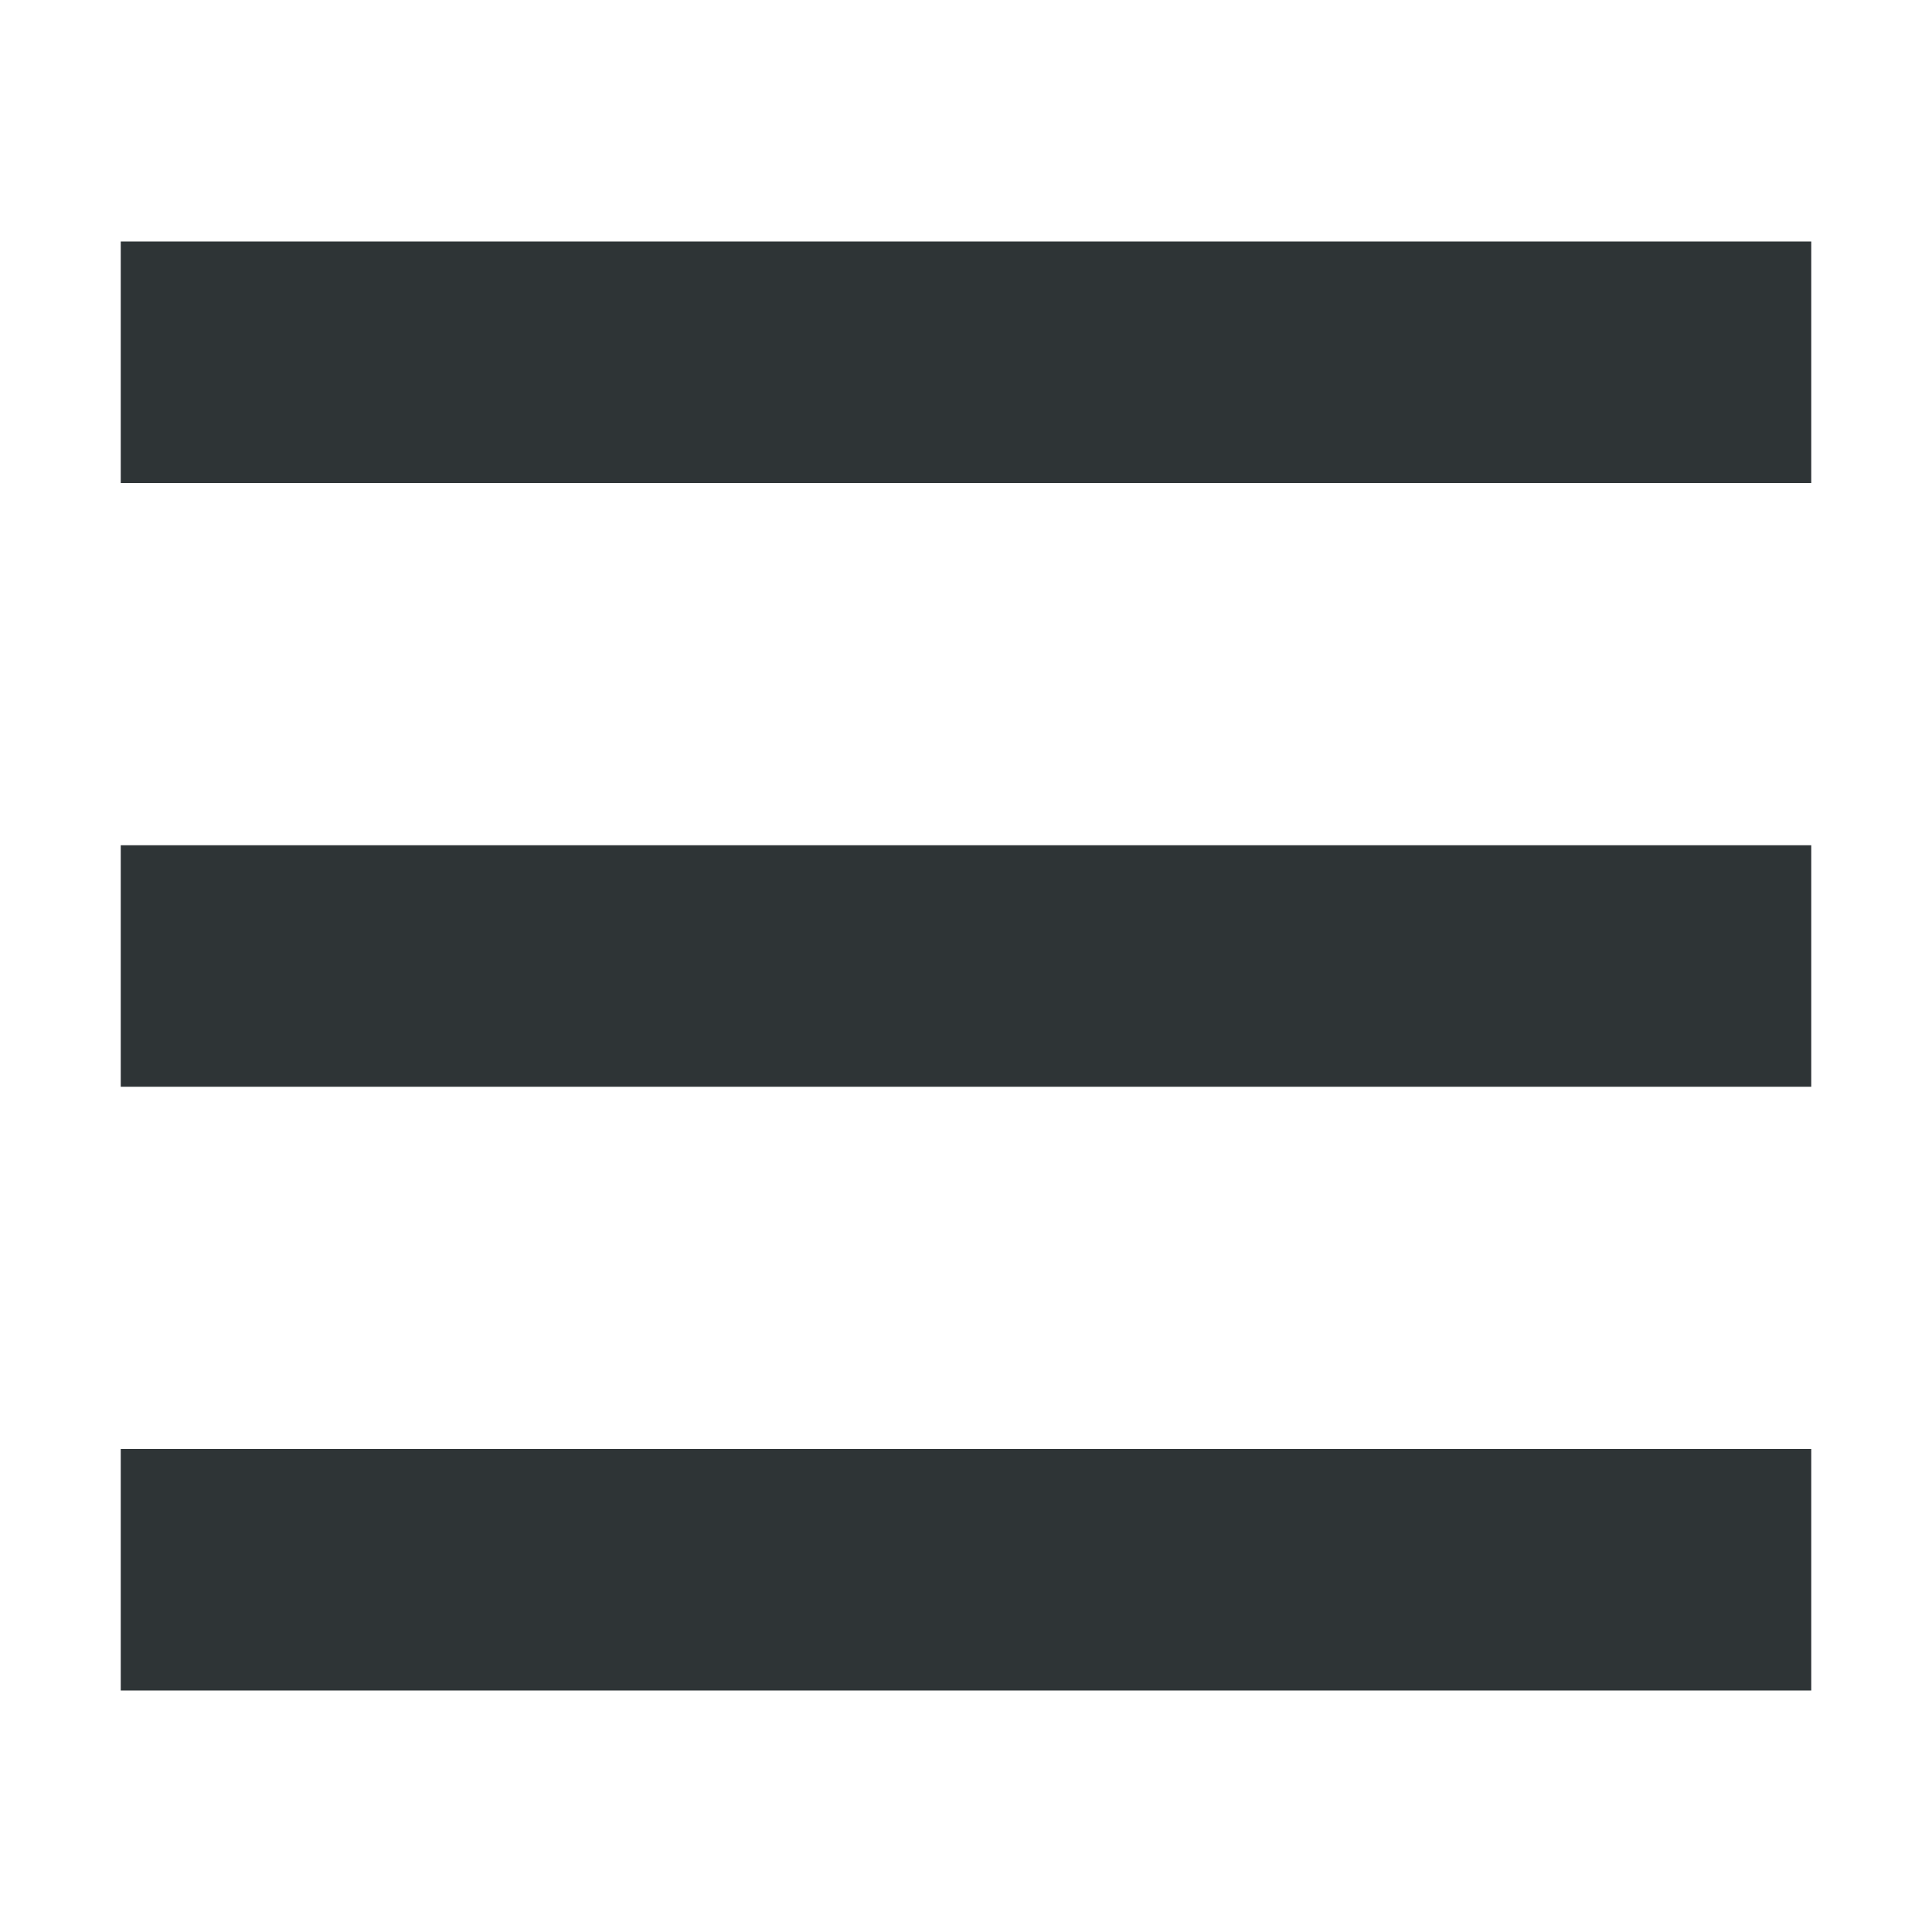
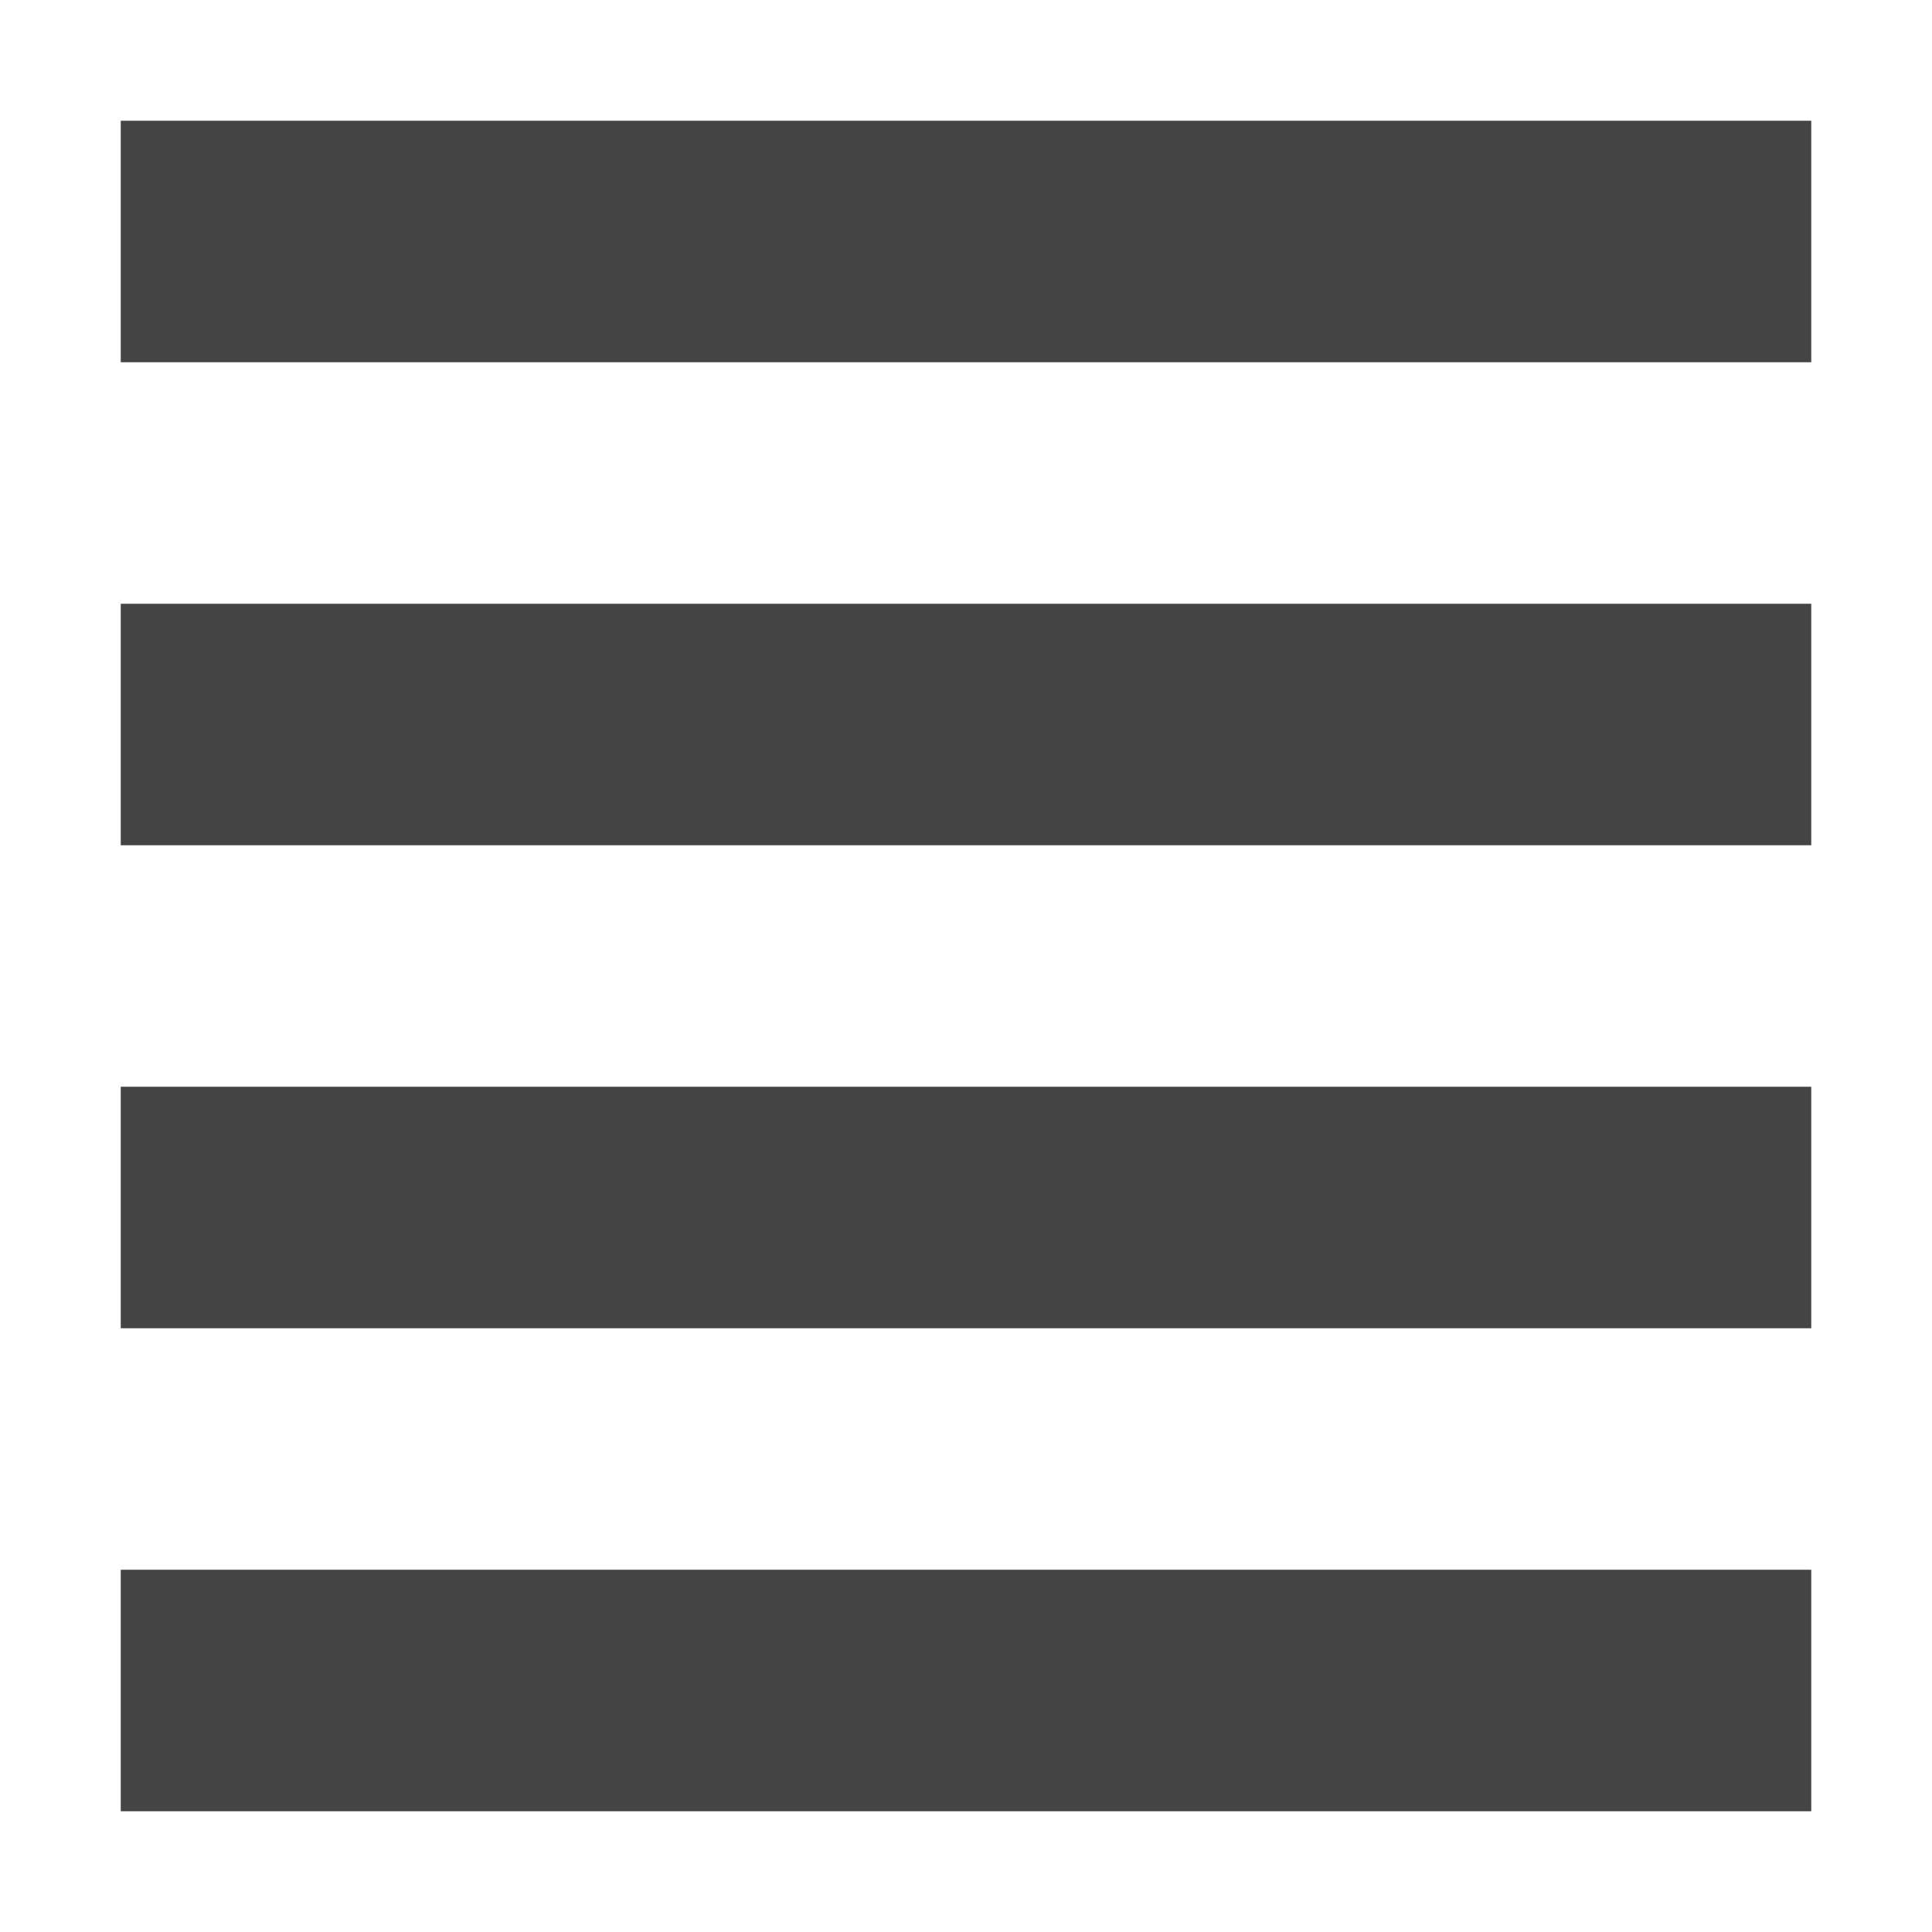
- <svg xmlns="http://www.w3.org/2000/svg" height="16px" viewBox="0 0 16 16" width="16px">
-   <g fill="#2e3436">
-     <path d="m 1 2 h 14 v 2 h -14 z m 0 0" />
-     <path d="m 1 7 h 14 v 2 h -14 z m 0 0" />
-     <path d="m 1 12 h 14 v 2 h -14 z m 0 0" />
-   </g>
+ <svg xmlns="http://www.w3.org/2000/svg" width="16" height="16" version="1.1">
+   <defs>
+     <style id="current-color-scheme" type="text/css">
+    .ColorScheme-Text { color:#444444; } .ColorScheme-Highlight { color:#4285f4; } .ColorScheme-NeutralText { color:#ff9800; } .ColorScheme-PositiveText { color:#4caf50; } .ColorScheme-NegativeText { color:#f44336; }
+   </style>
+   </defs>
+   <path style="fill:currentColor" class="ColorScheme-Text" d="M 1,1 V 3 H 15 V 1 Z M 1,5 V 7 H 15 V 5 Z M 1,9 V 11 H 15 V 9 Z M 1,13 V 15 H 15 V 13 Z" />
</svg>
